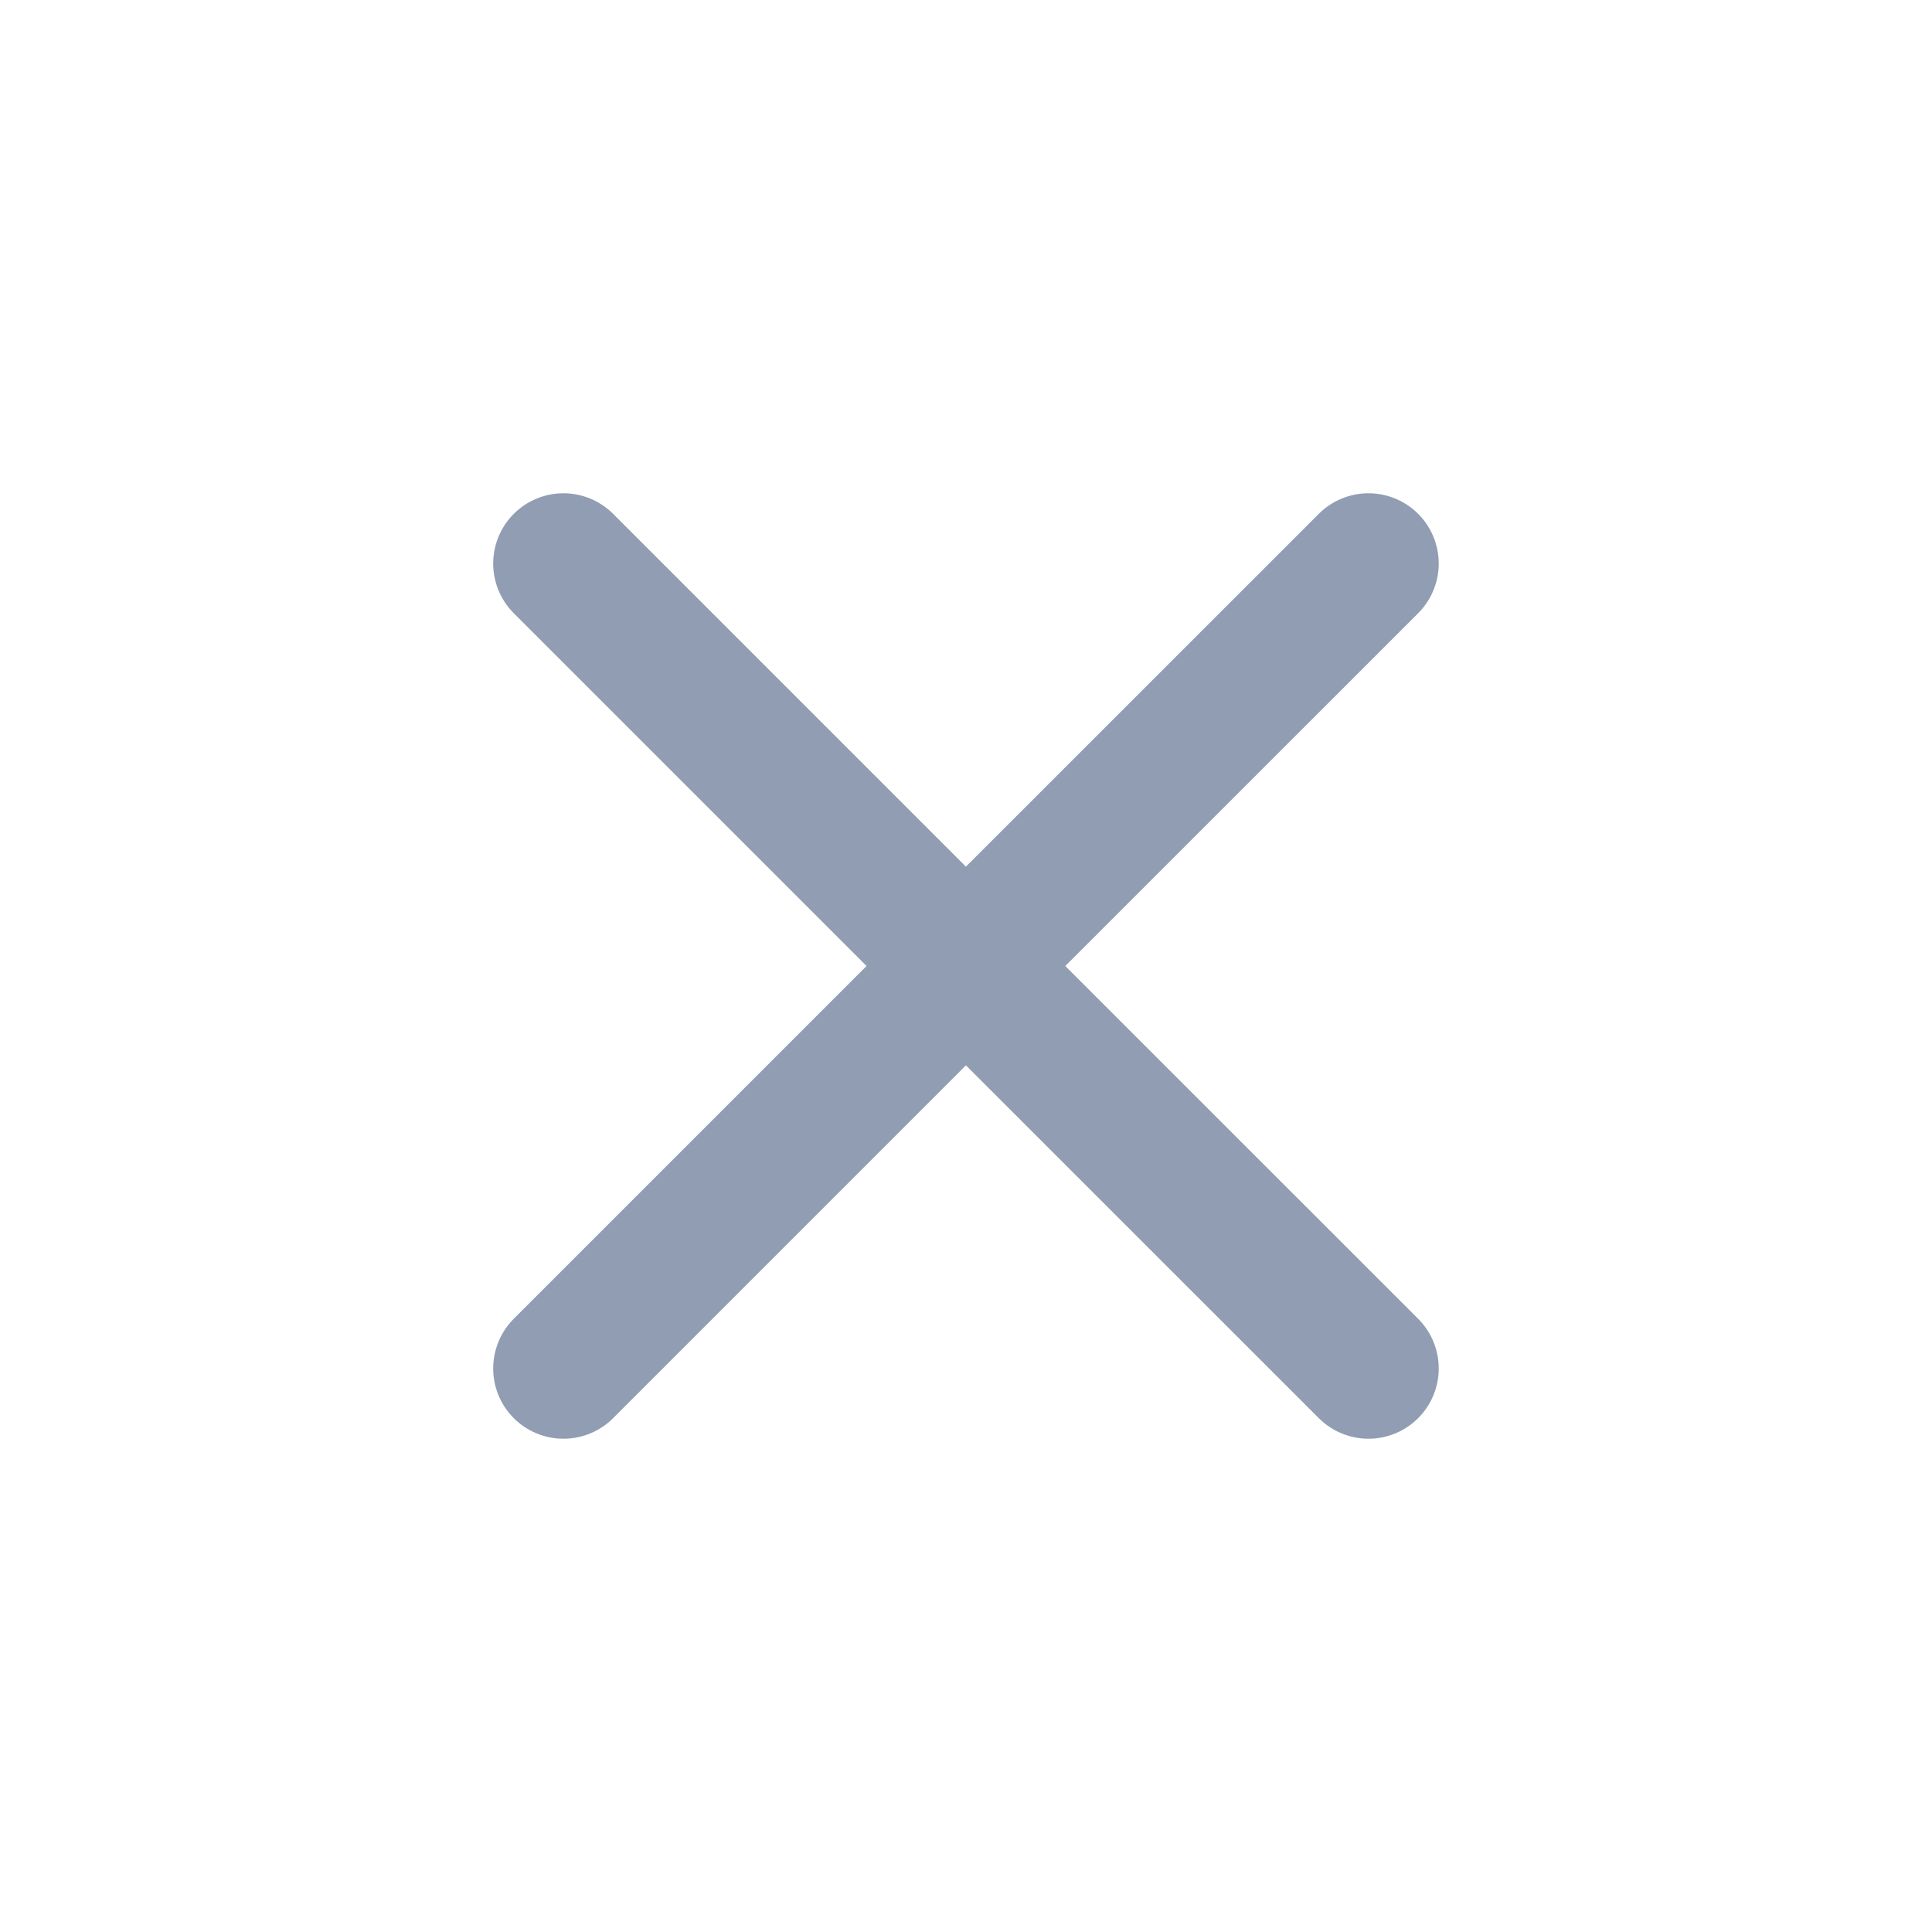
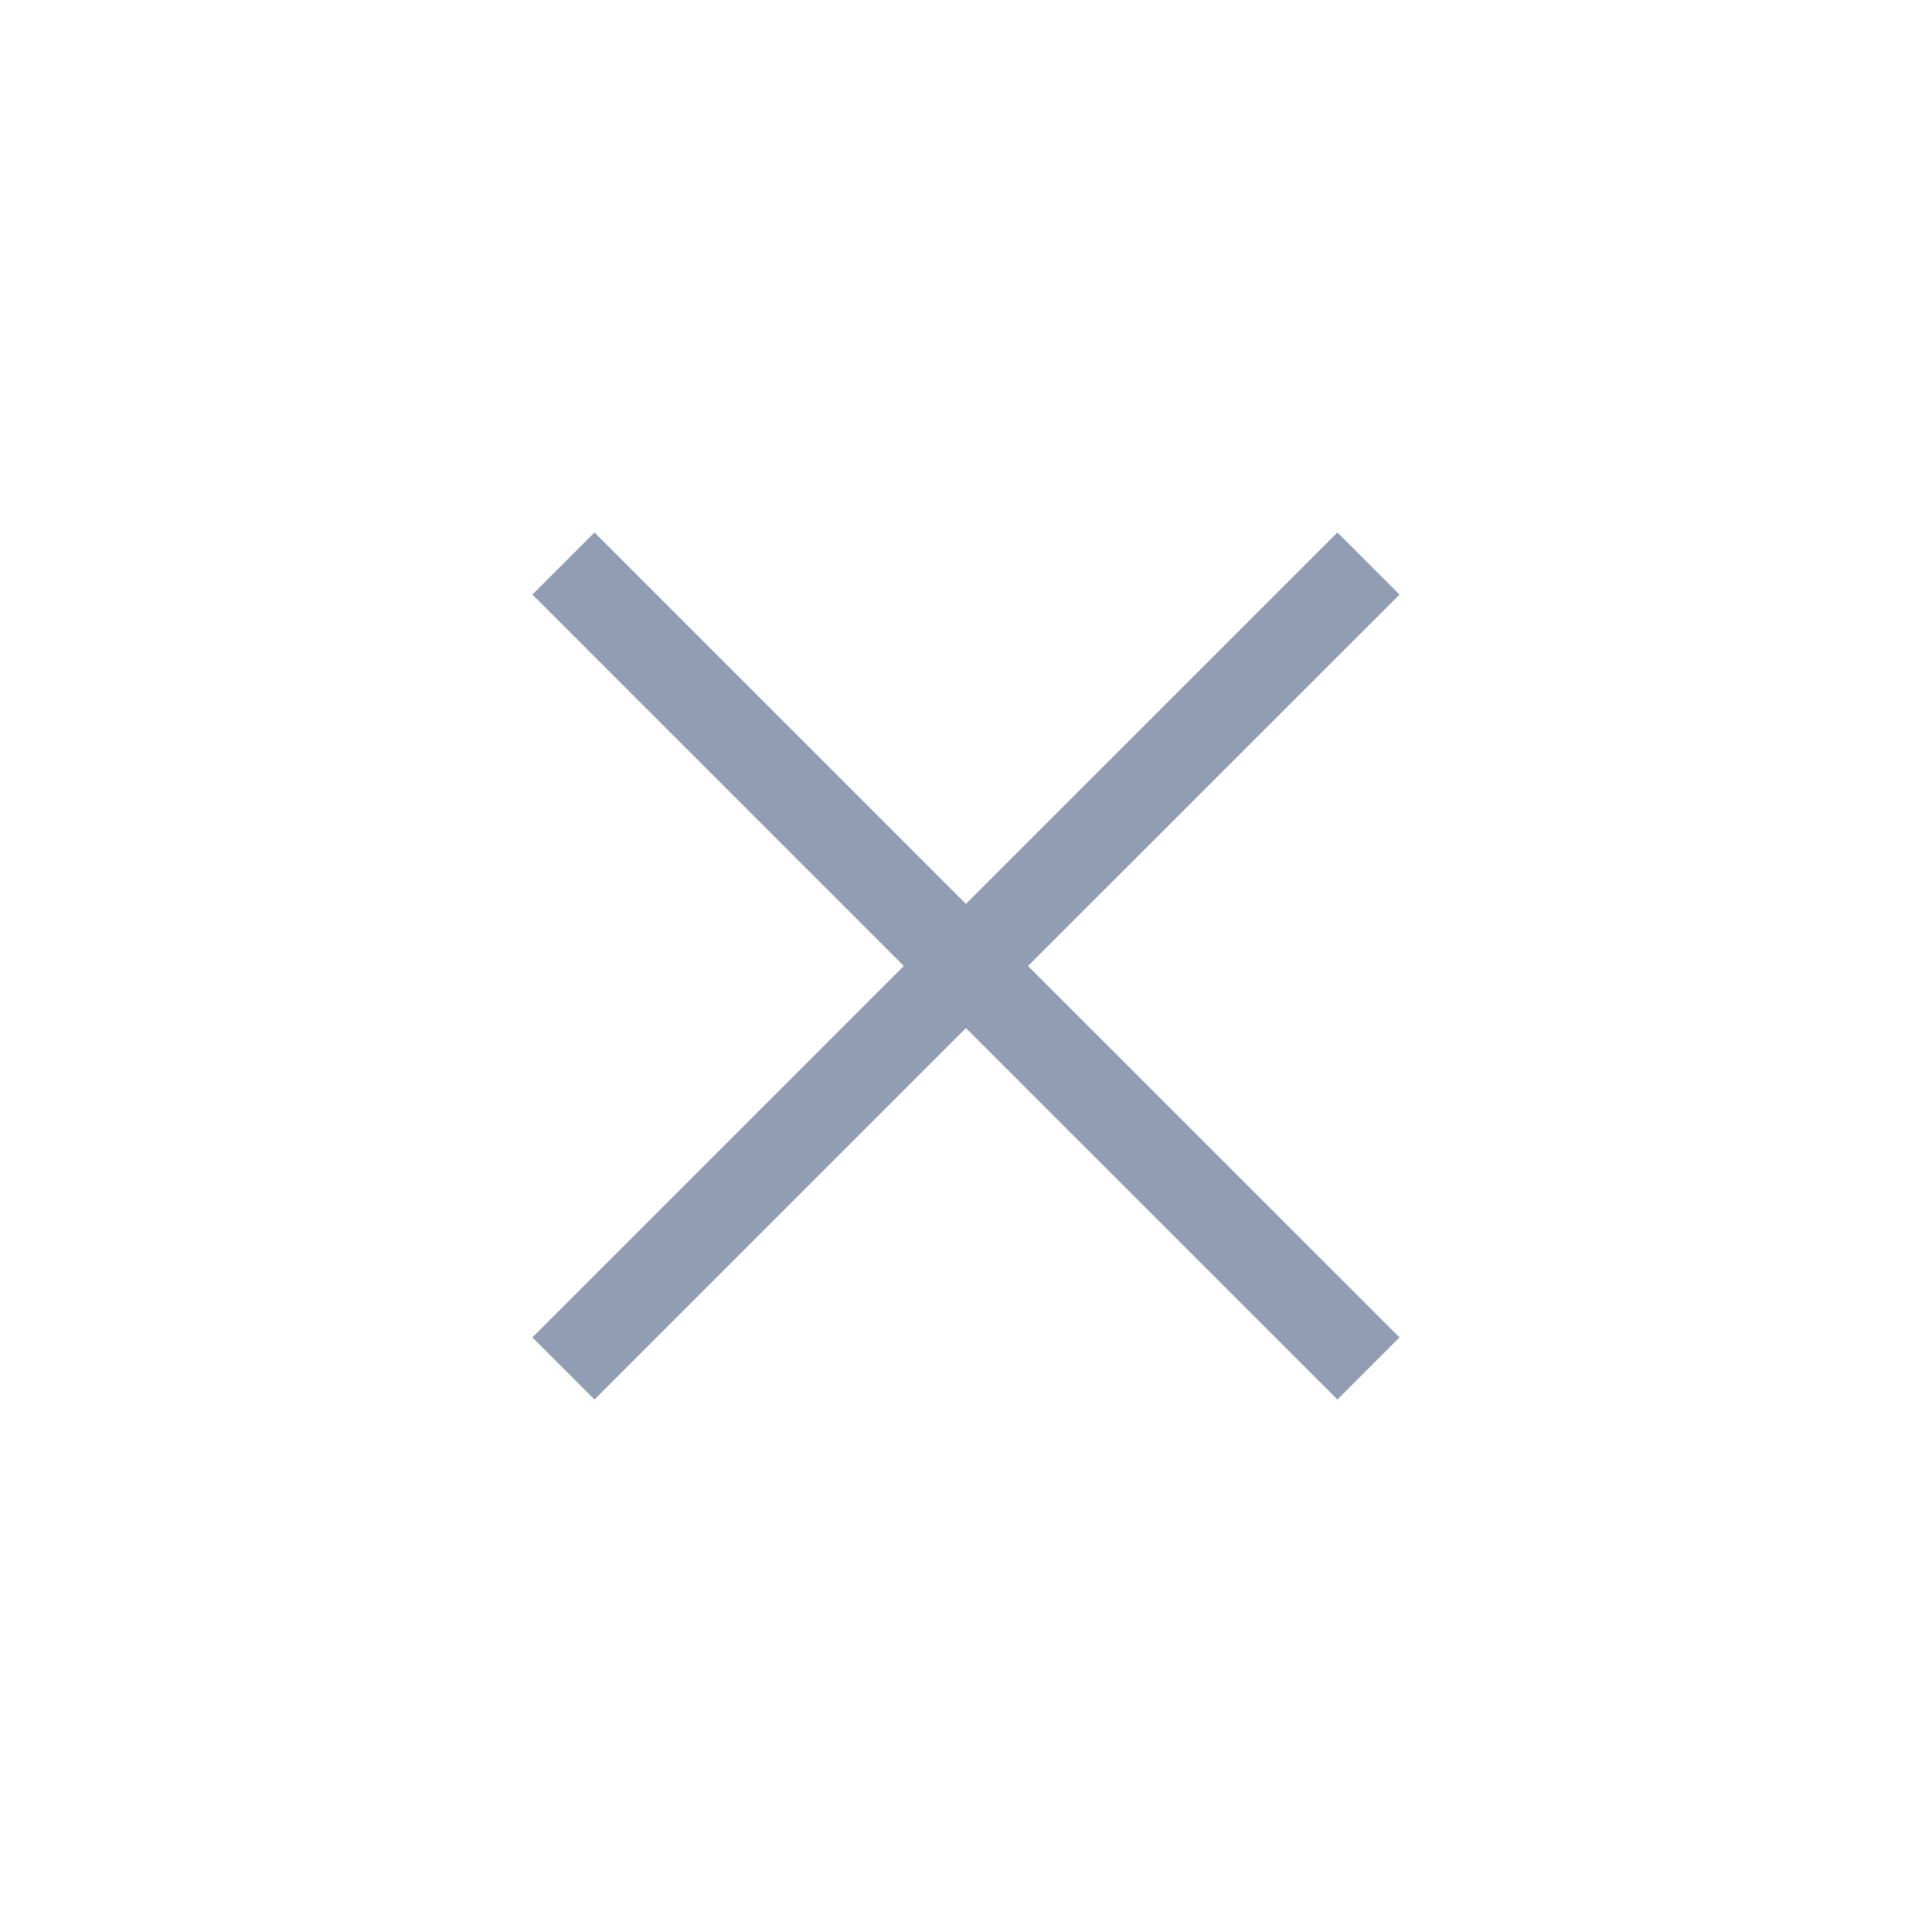
<svg xmlns="http://www.w3.org/2000/svg" width="22" height="22" viewBox="0 0 22 22" fill="none">
  <g id="Close">
-     <path id="Vector" d="M6.416 6.417L10.999 11M10.999 11L6.416 15.583M10.999 11L15.583 6.417M10.999 11L15.583 15.583" stroke="#909DB3" stroke-width="1.6" stroke-linecap="round" stroke-linejoin="round" />
+     <path id="Vector" d="M6.416 6.417L10.999 11M10.999 11L6.416 15.583M10.999 11L15.583 6.417M10.999 11L15.583 15.583" stroke="#909DB3" strokeWidth="1.6" strokeLinecap="round" strokeLinejoin="round" />
  </g>
</svg>
